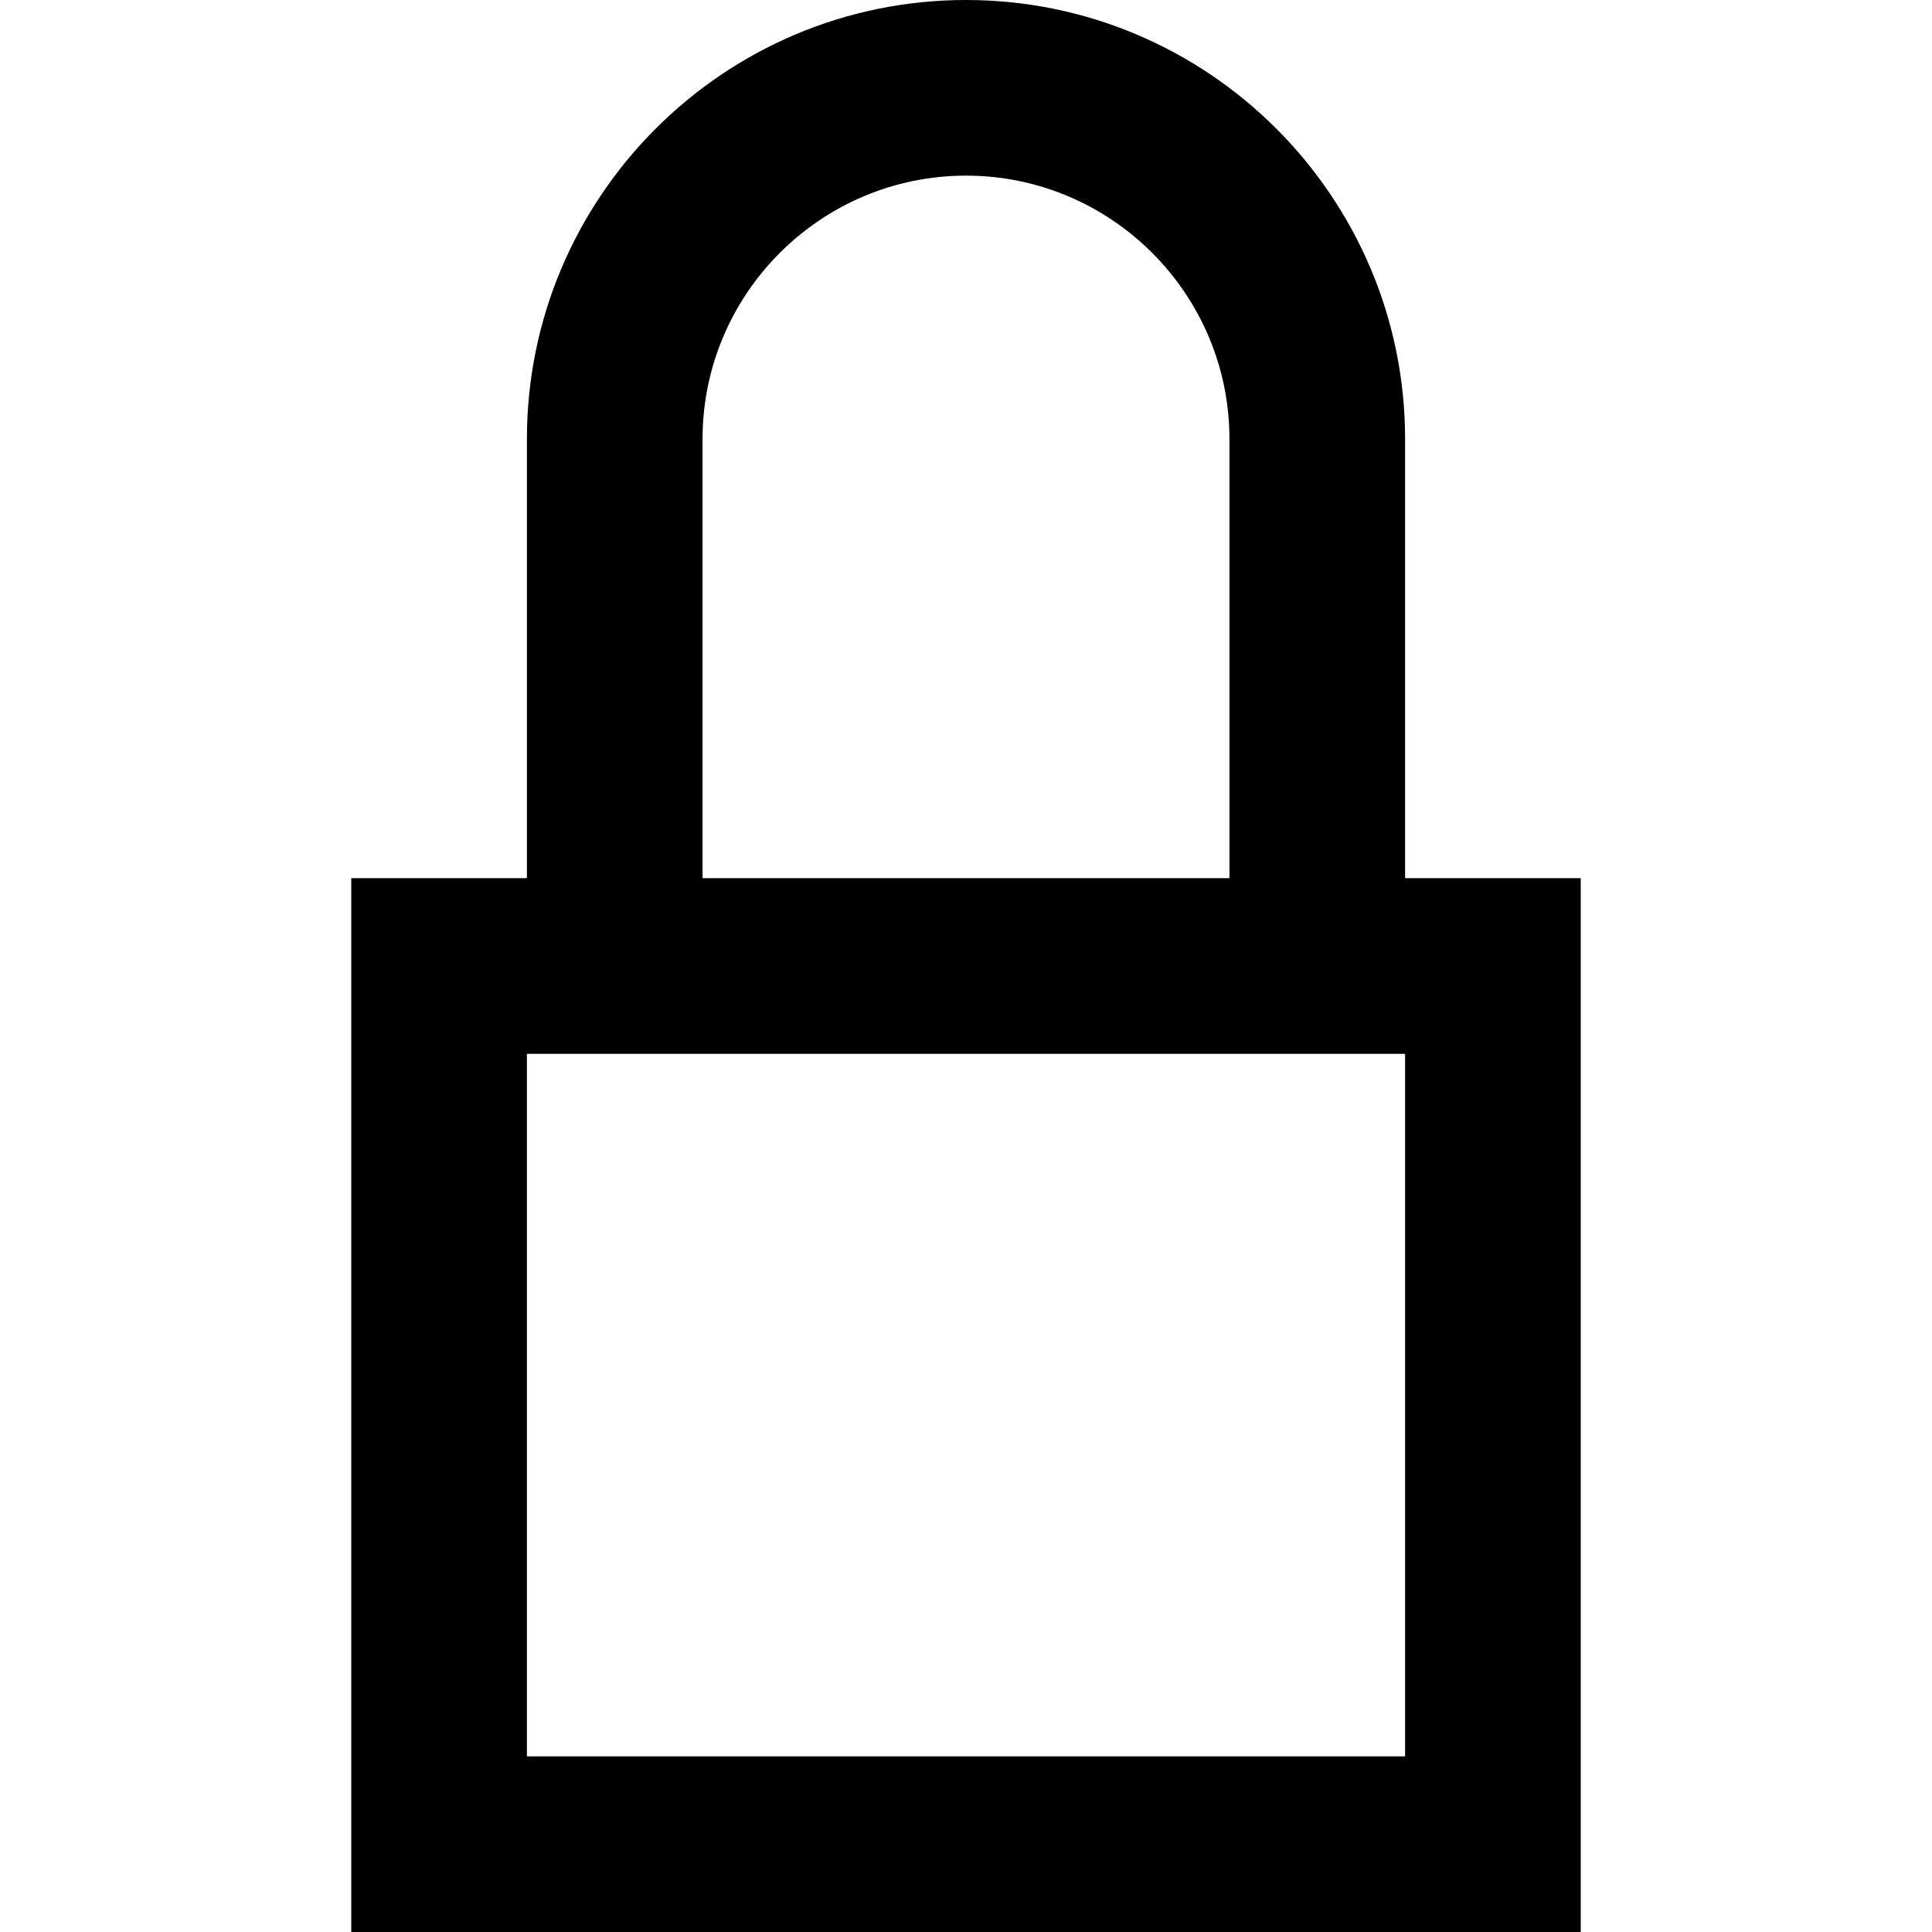
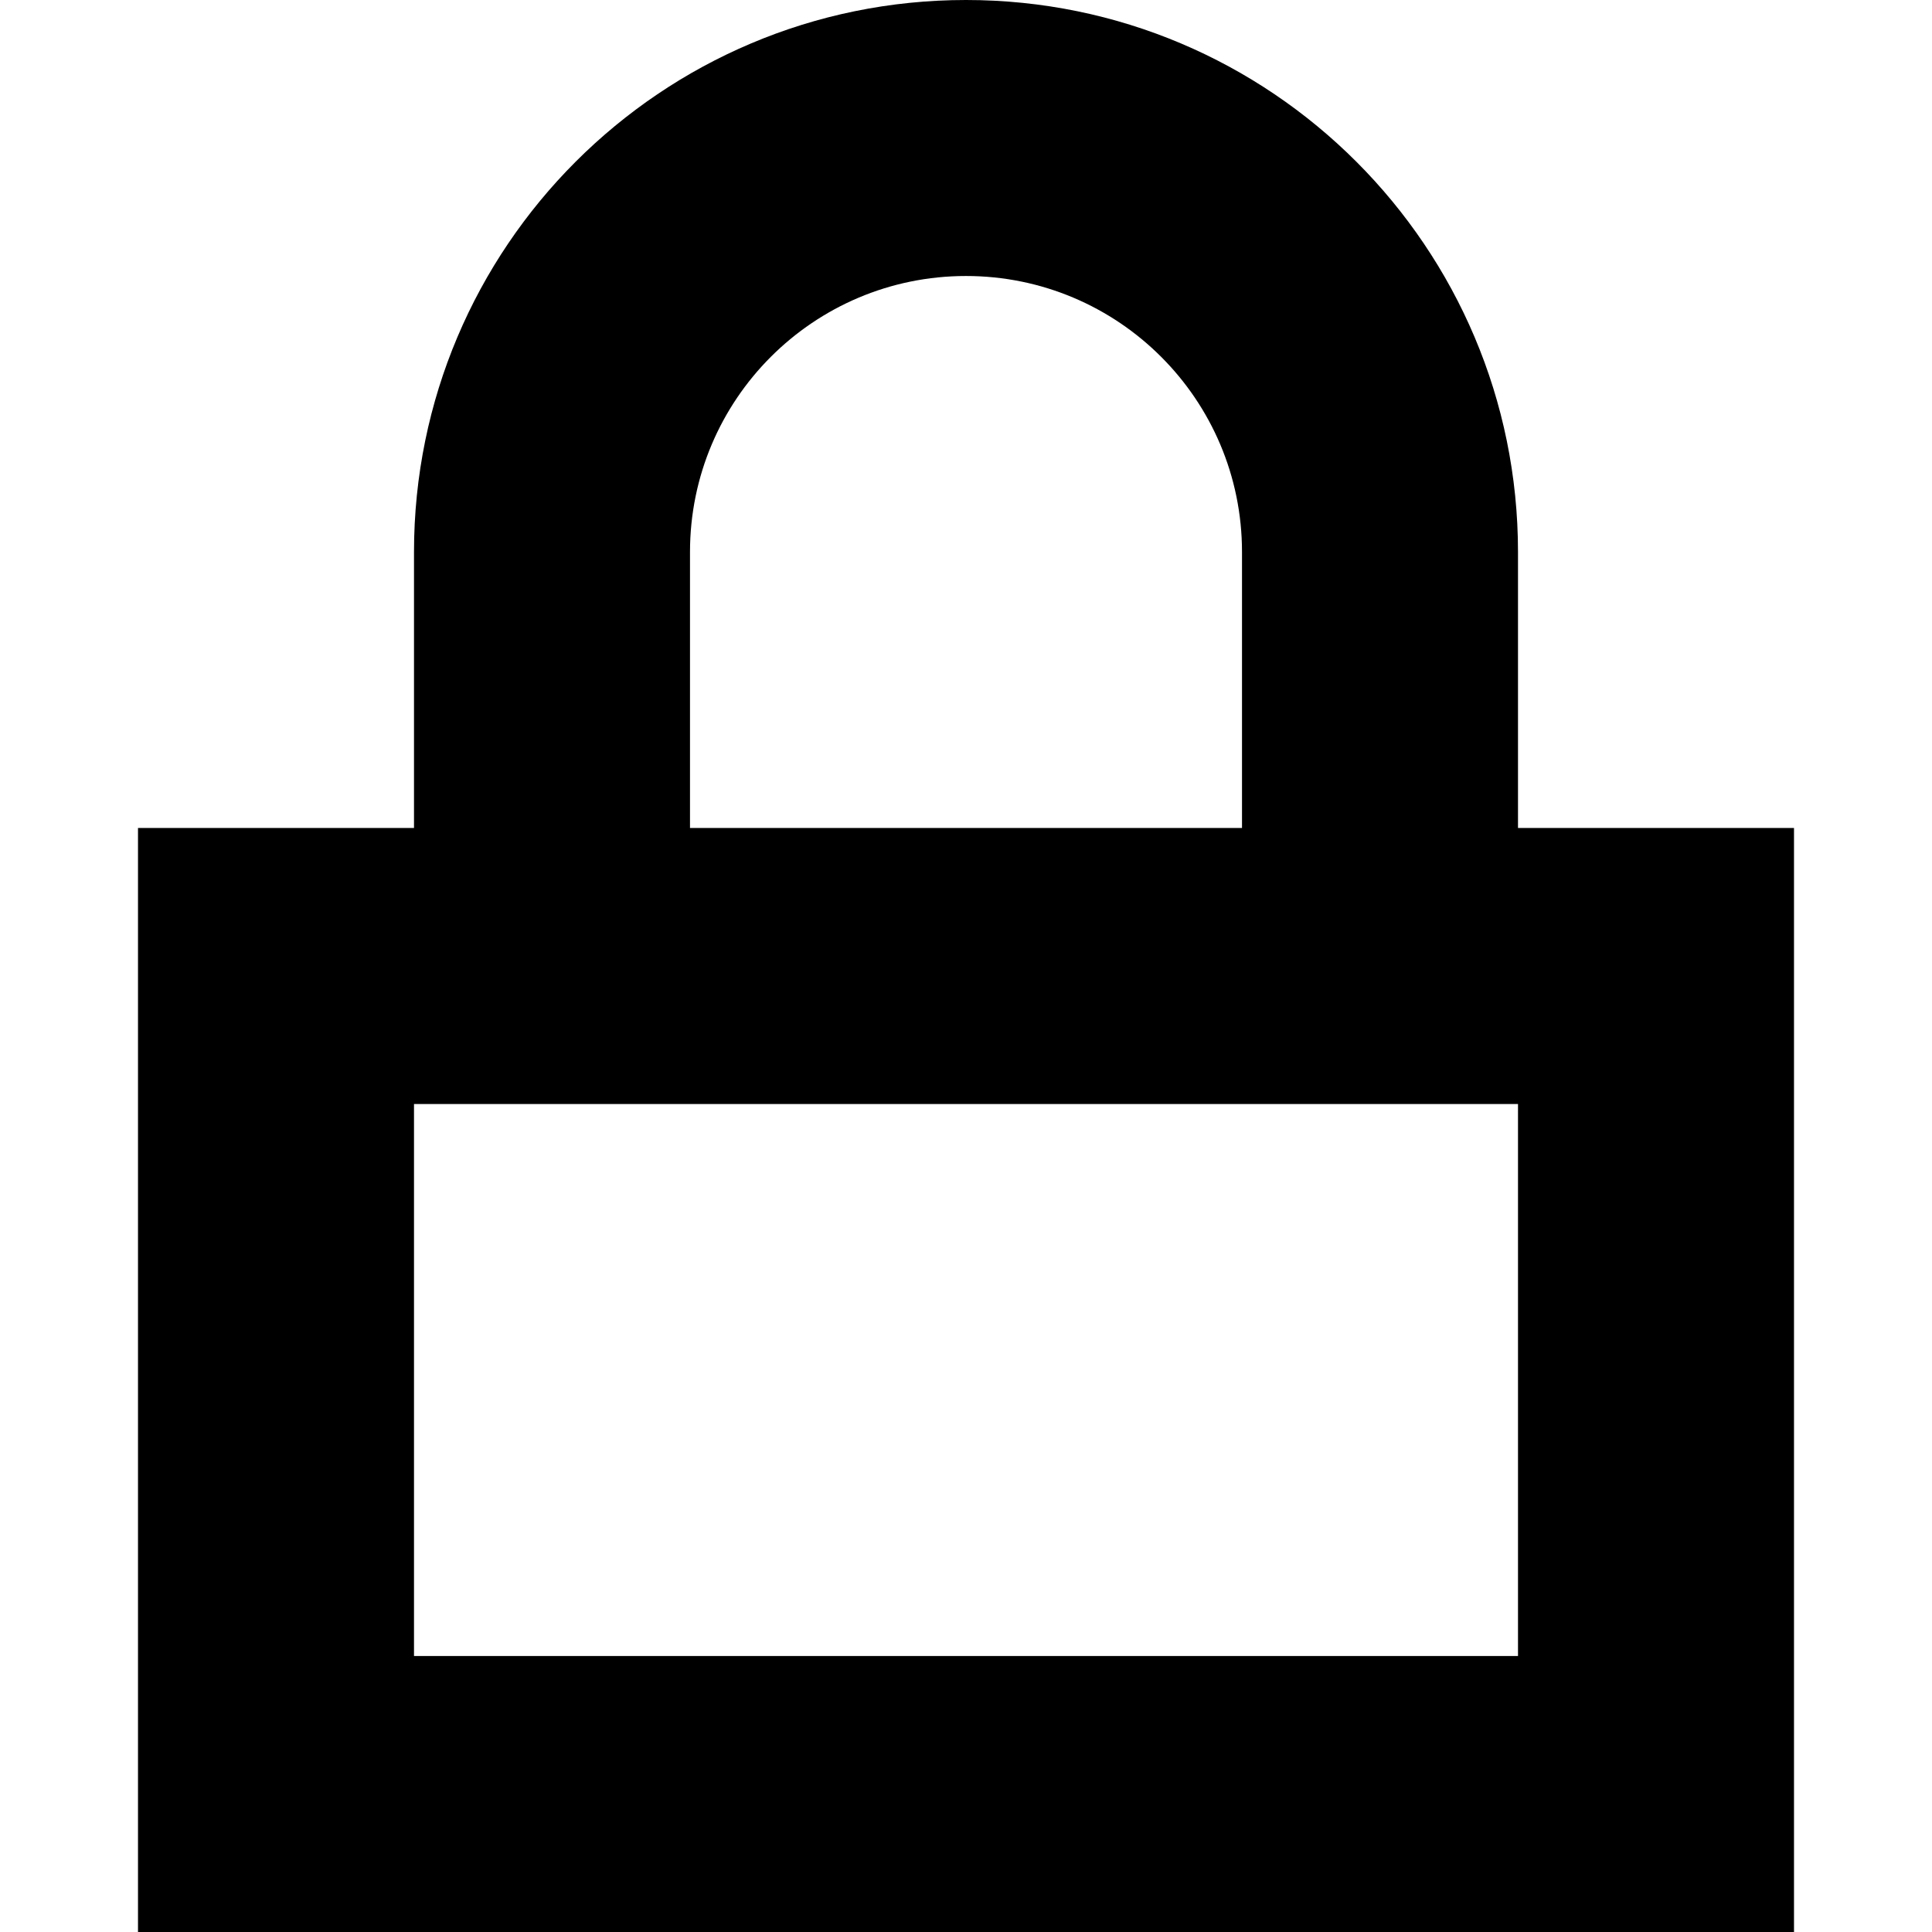
- <svg xmlns="http://www.w3.org/2000/svg" version="1.1" id="Layer_1" x="0px" y="0px" viewBox="0 0 11 11" style="enable-background:new 0 0 11 11;" xml:space="preserve">
-   <path d="M8,5V2.5C8,1.121,6.879,0,5.5,0S3,1.121,3,2.5V5H2v6h7V5H8z M4,2.5C4,1.673,4.673,1,5.5,1S7,1.673,7,2.5V5H4V2.5z M8,10H3V6  h5V10z M0,0 M11,11" />
+ <svg xmlns="http://www.w3.org/2000/svg" id="Layer_1" data-name="Layer 1" width="14" height="14" viewBox="0 0 14 14">
+   <path d="M11,6V4A4,4,0,0,0,3,4V6H1v8H13V6ZM5,4A2,2,0,0,1,9,4V6H5Zm6,8H3V8h8Z" />
</svg>
